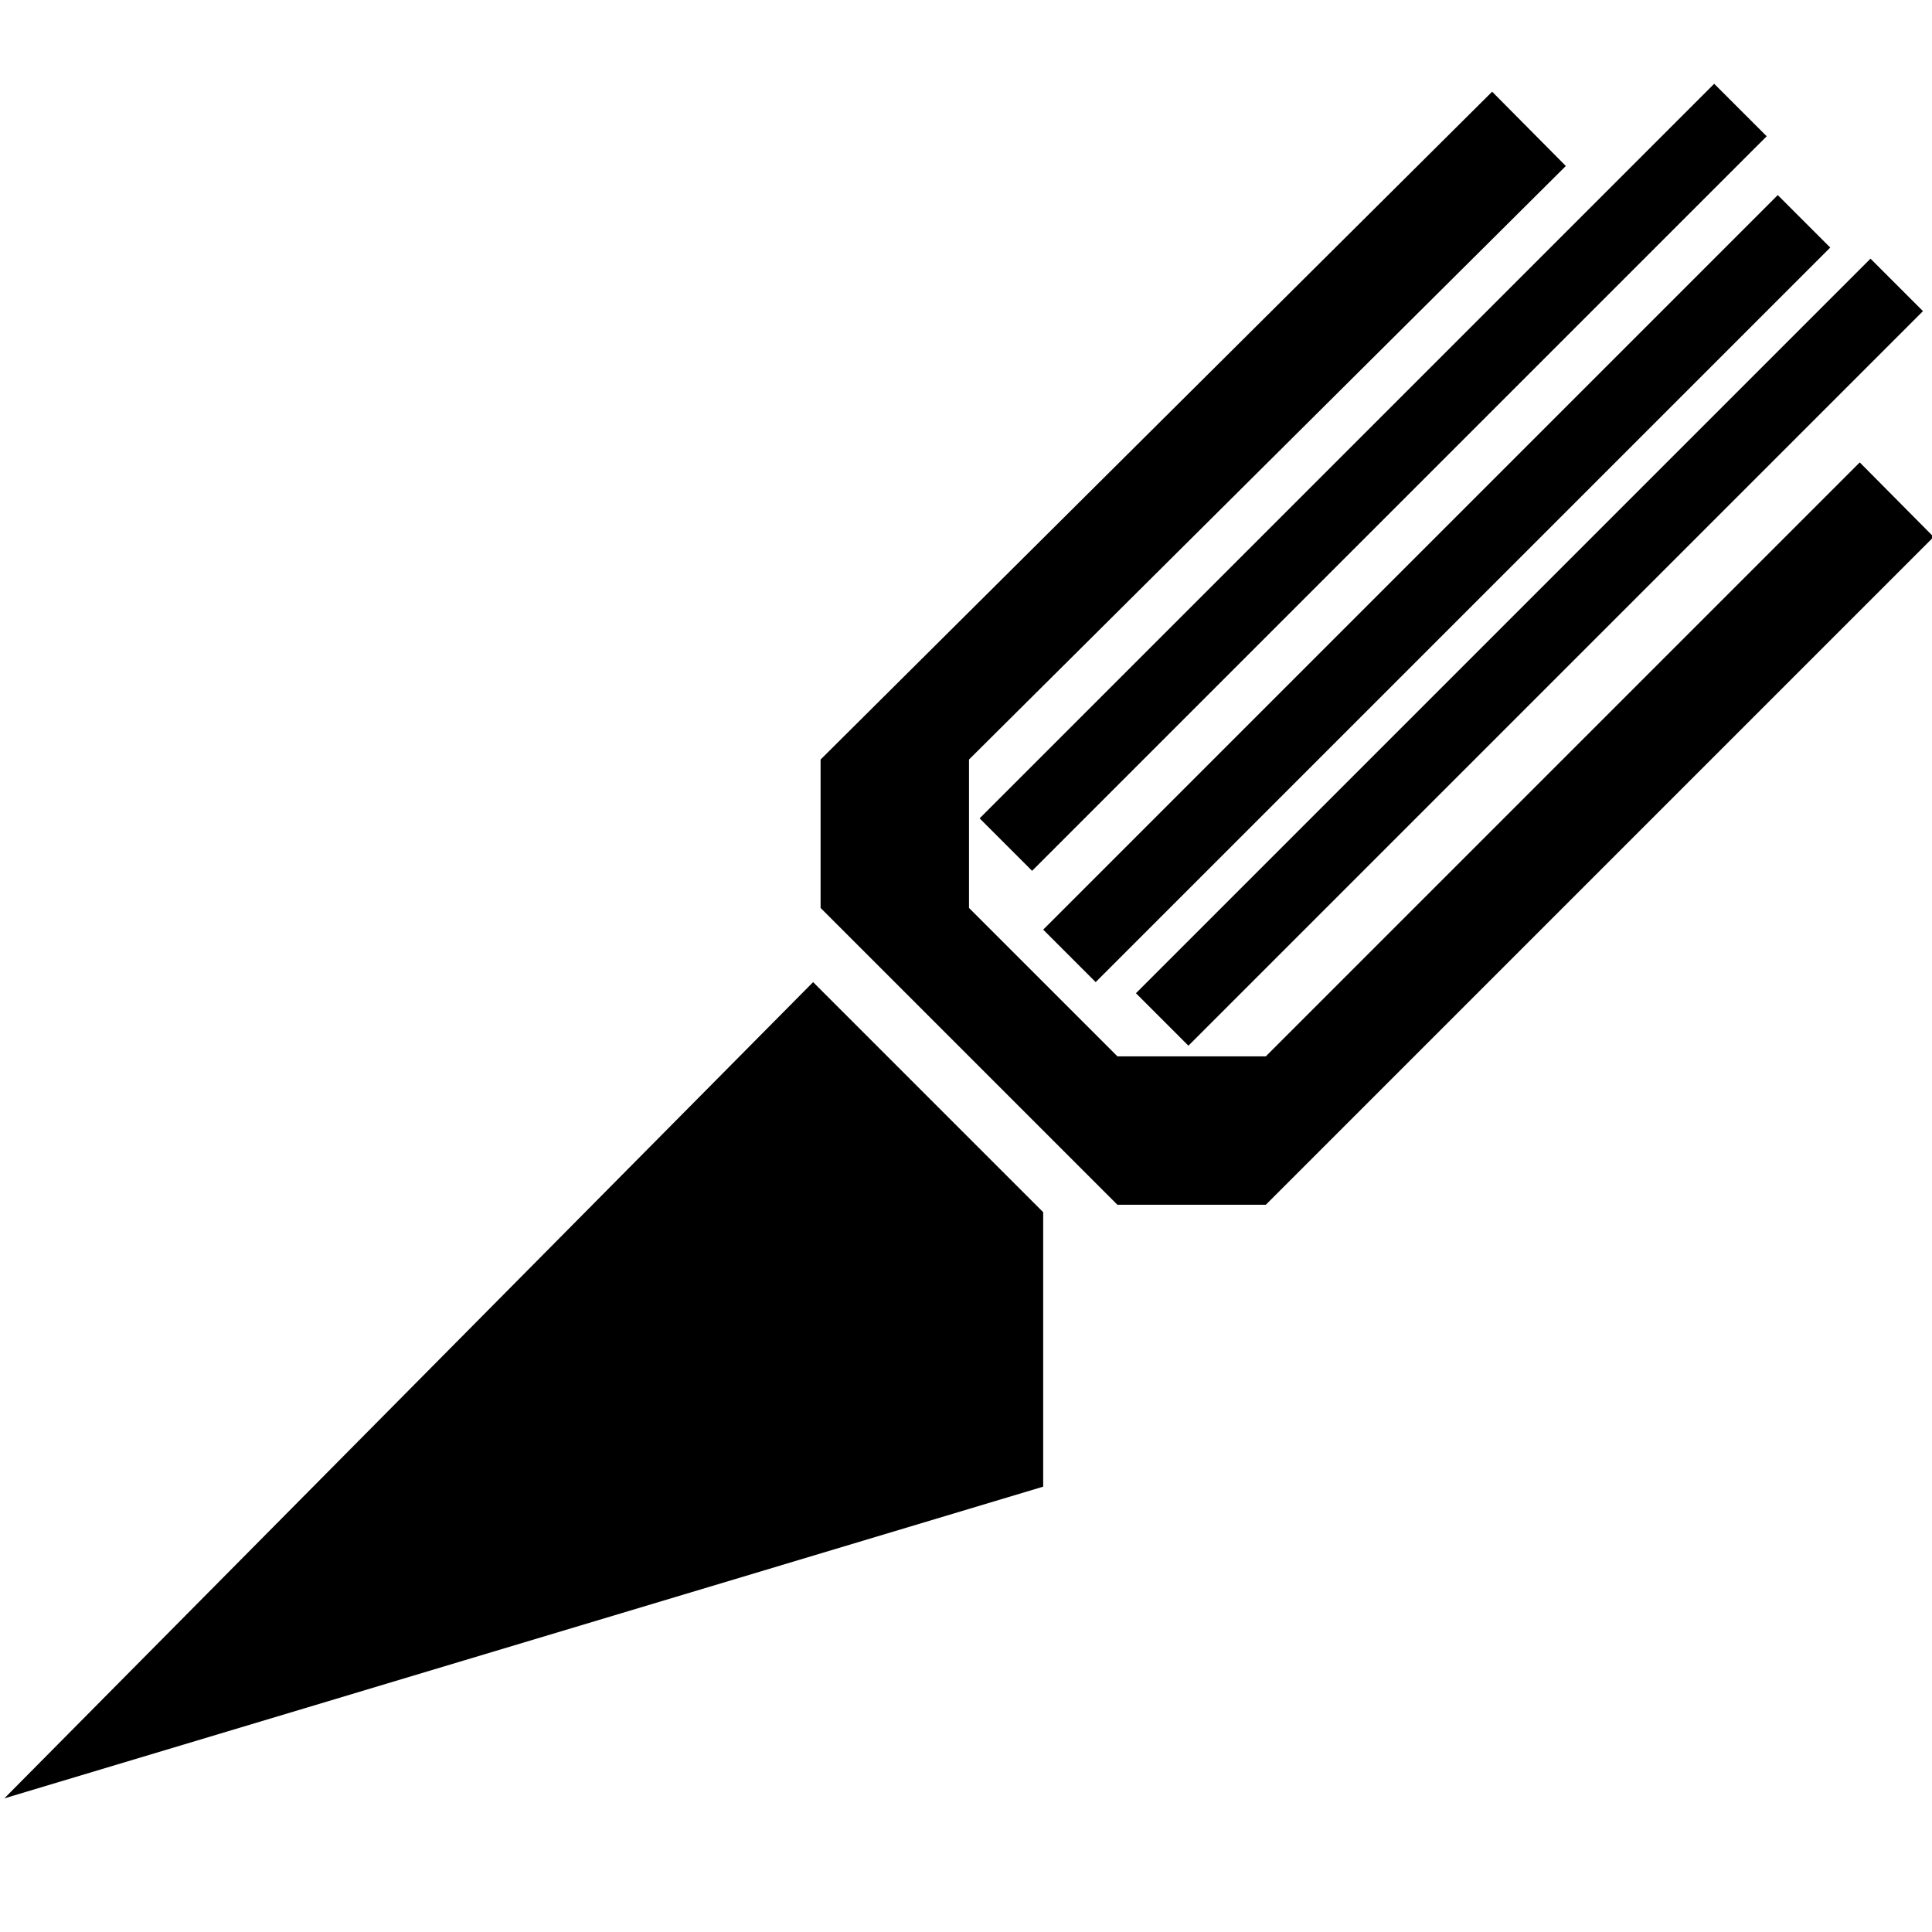
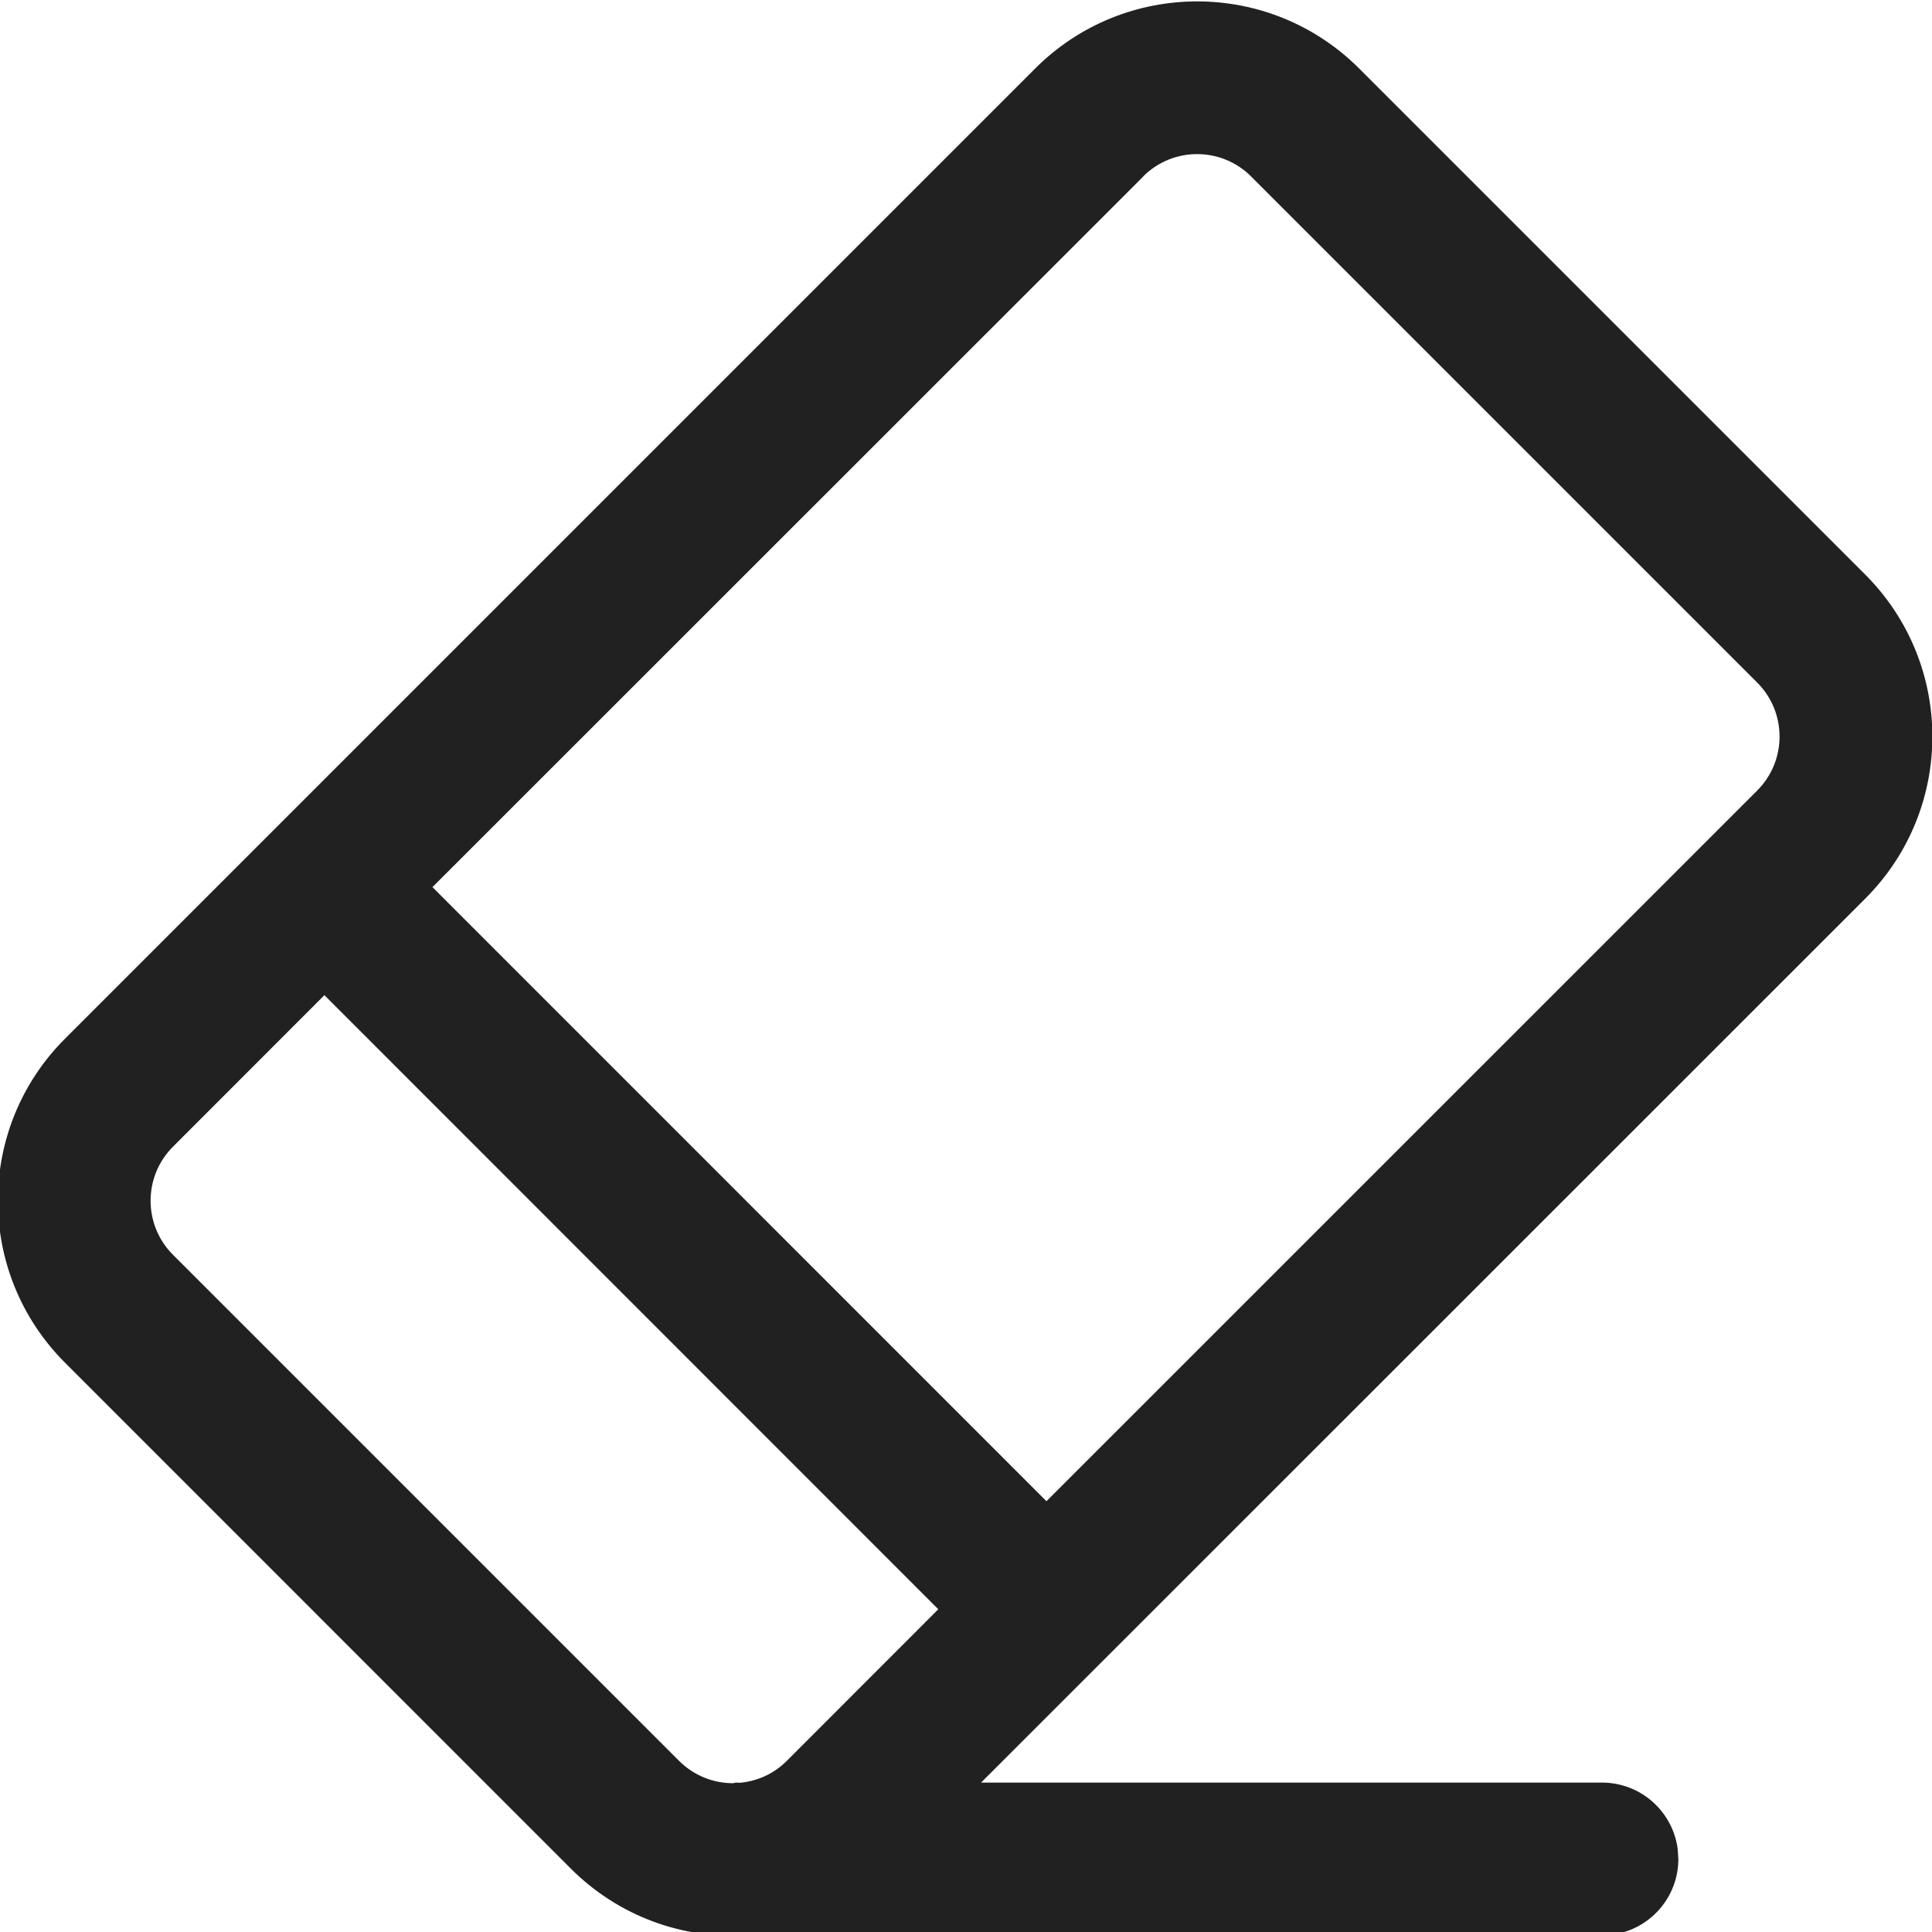
- <svg xmlns="http://www.w3.org/2000/svg" width="76px" height="76px" viewBox="0 0 76 76" version="1.1" enable-background="new 0 0 76.00 76.00" xml:space="preserve" id="svg4">
-   <defs id="defs8" />
-   <path fill="#000000" fill-opacity="1" stroke-width="0.369" stroke-linejoin="round" d="m 31.986,38.634 9.05,9.05 V 58.481 L 0.171,70.743 Z M 58.697,3.607 61.596,6.53 38.118,29.878 v 5.838 l 5.838,5.838 h 5.838 l 23.364,-23.364 2.907,2.931 -26.271,26.271 H 43.956 L 32.28,35.716 V 29.878 Z M 38.536,32.192 67.432,3.296 69.497,5.36 40.6,34.256 Z m 6.149,6.879 28.896,-28.896 2.064,2.064 -28.896,28.896 z M 41.037,36.57 69.933,7.674 71.997,9.738 43.101,38.634 Z" id="path2" />
+ <svg xmlns="http://www.w3.org/2000/svg" width="24px" height="24px" viewBox="0 0 24 24" version="1.1" id="svg9">
+   <defs id="defs13" />
+   <g id="🔍-Product-Icons" stroke="none" stroke-width="1" fill="none" fill-rule="evenodd" transform="matrix(1.265082,0,0,1.265082,-3.192486,-2.525091)">
+     <g id="ic_fluent_erase_24_regular" fill="#212121" fill-rule="nonzero">
+       <path d="m 15.87,2.669 4.969,4.969 c 0.879,0.879 0.879,2.303 0,3.182 l -8.682,8.68 L 18.254,19.5 c 0.38,0 0.693,0.282 0.743,0.648 L 19.004,20.25 c 0,0.38 -0.282,0.693 -0.648,0.743 L 18.254,21 9.844,21.001 C 9.228,21.035 8.601,20.816 8.13,20.346 L 3.162,15.377 c -0.879,-0.879 -0.879,-2.303 0,-3.182 L 12.688,2.669 c 0.879,-0.879 2.303,-0.879 3.182,0 z M 5.709,11.768 4.222,13.256 c -0.293,0.293 -0.293,0.768 0,1.061 l 4.969,4.969 c 0.146,0.146 0.338,0.22 0.53,0.22 L 9.75,19.5 9.788,19.502 c 0.169,-0.015 0.334,-0.087 0.463,-0.217 l 1.486,-1.487 z m 8.04,-8.038 -6.979,6.977 6.029,6.03 6.979,-6.978 c 0.293,-0.293 0.293,-0.768 0,-1.061 L 14.809,3.729 c -0.293,-0.293 -0.768,-0.293 -1.061,0 z" id="🎨-Color" />
+     </g>
+   </g>
</svg>
